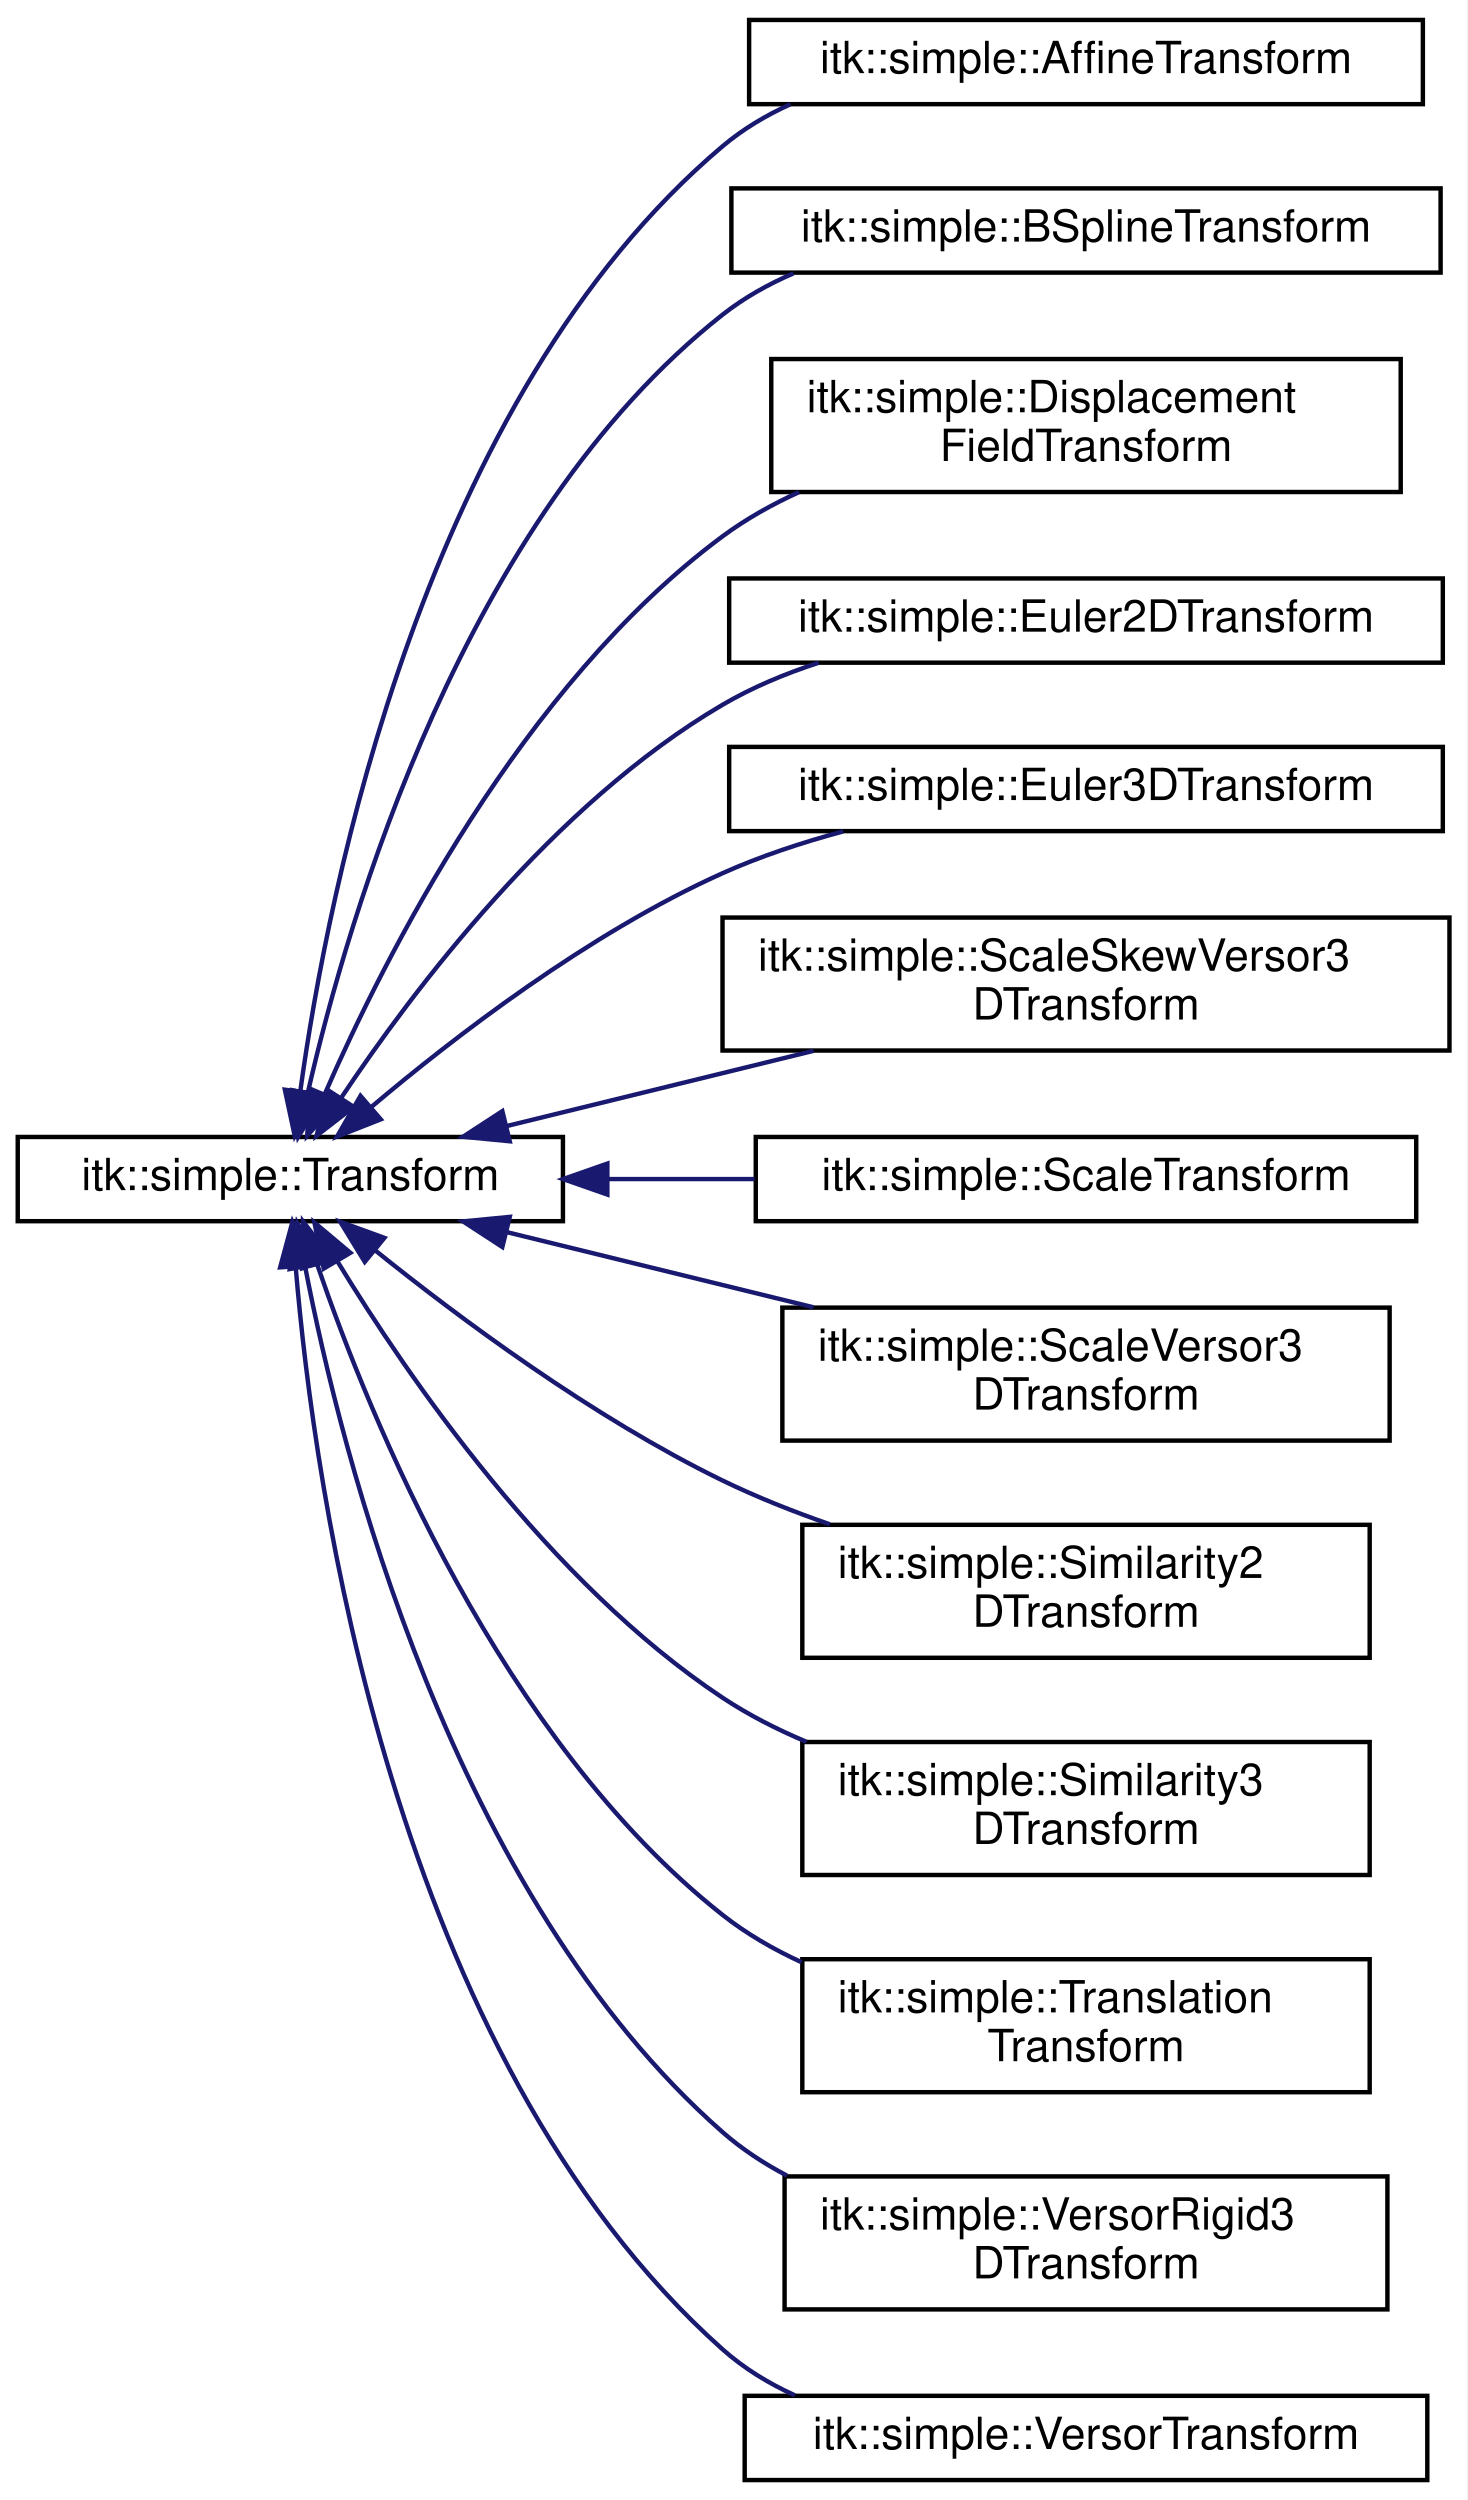
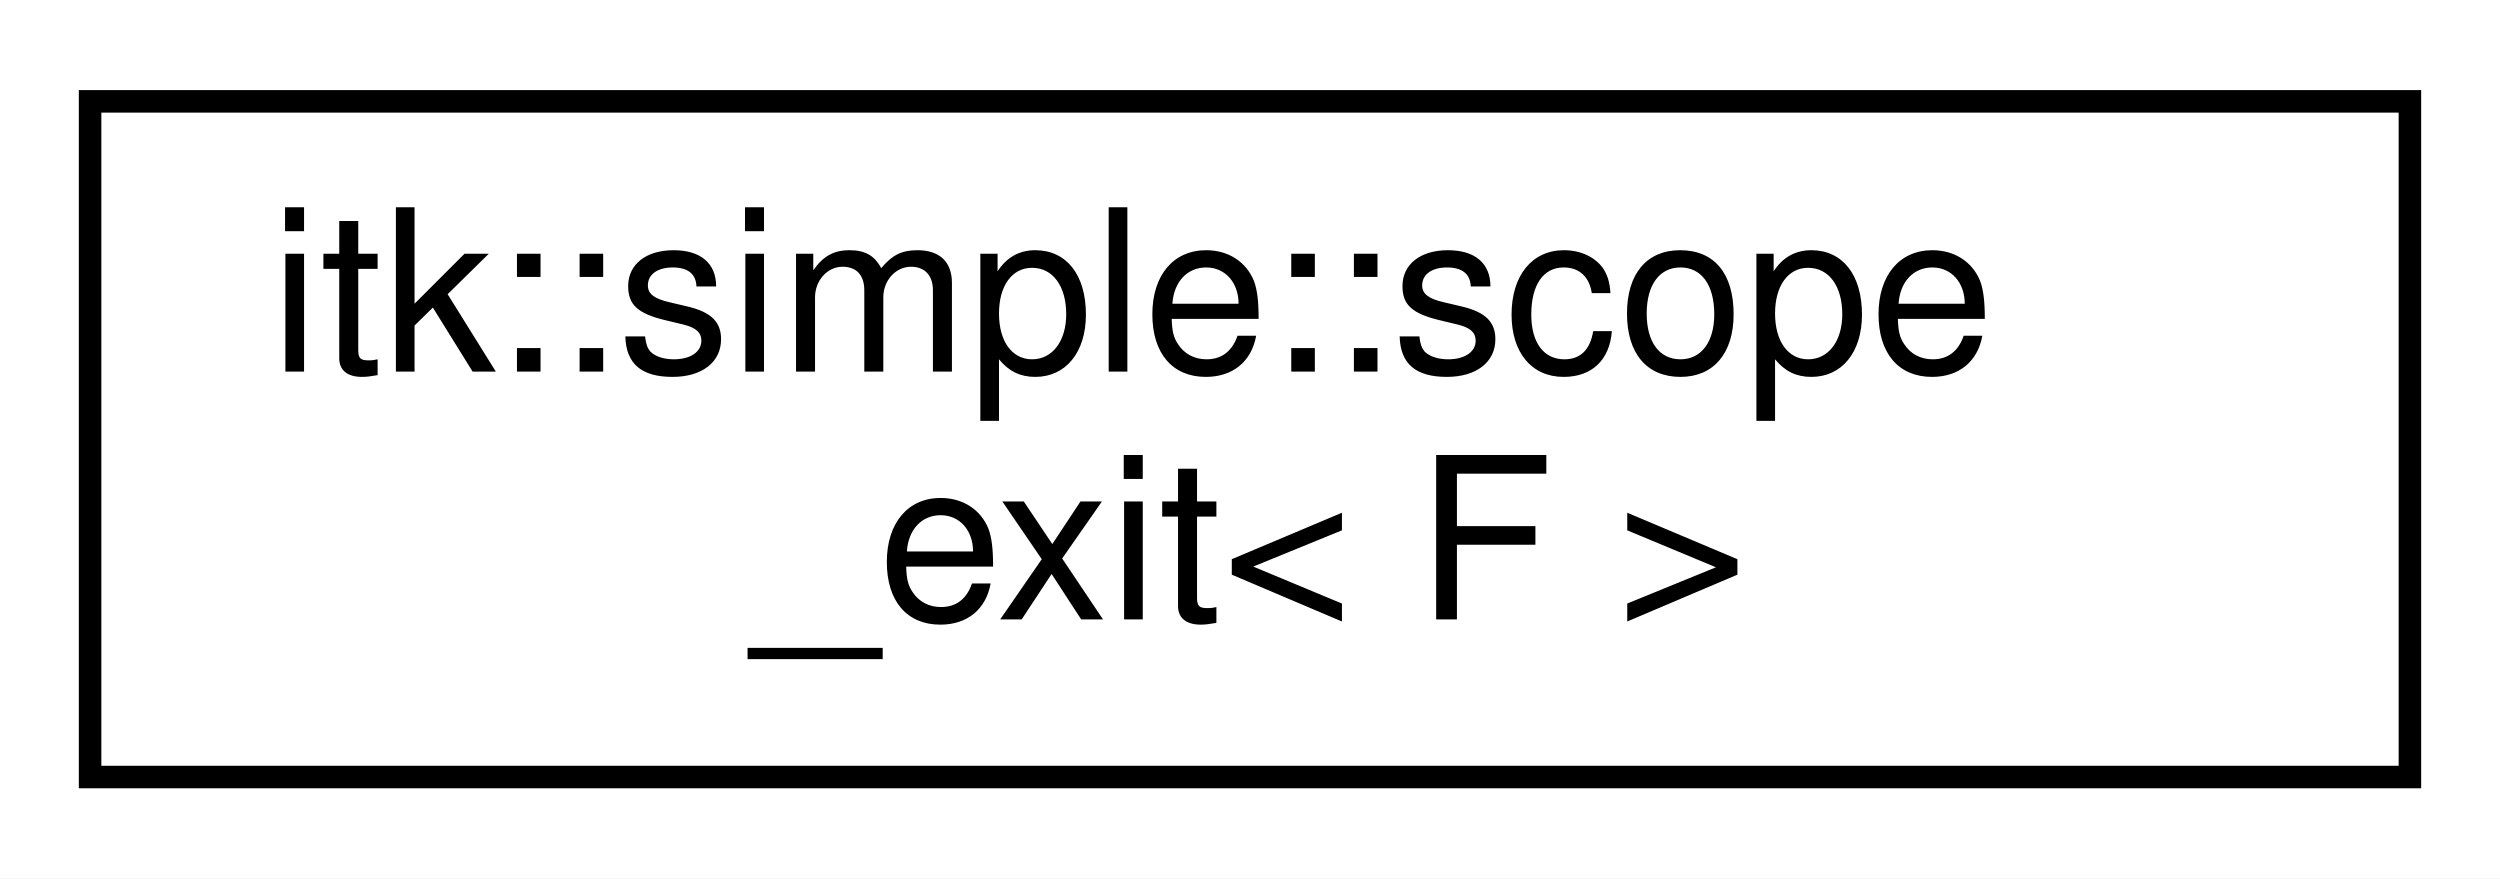
- <svg xmlns="http://www.w3.org/2000/svg" xmlns:xlink="http://www.w3.org/1999/xlink" width="331pt" height="564pt" viewBox="0.00 0.00 331.00 564.00">
-   <g id="graph0" class="graph" transform="scale(1 1) rotate(0) translate(4 560)">
-     <polygon fill="#ffffff" stroke="transparent" points="-4,4 -4,-560 327,-560 327,4 -4,4" />
+ <svg xmlns="http://www.w3.org/2000/svg" xmlns:xlink="http://www.w3.org/1999/xlink" width="111pt" height="39pt" viewBox="0.00 0.00 111.00 39.00">
+   <g id="graph0" class="graph" transform="scale(1 1) rotate(0) translate(4 35)">
+     <polygon fill="#ffffff" stroke="transparent" points="-4,4 -4,-35 107,-35 107,4 -4,4" />
    <g id="node1" class="node">
      <g id="a_node1">
-         <a xlink:href="classitk_1_1simple_1_1Transform.html" target="_top" xlink:title="A simplified wrapper around a variety of ITK transforms.">
-           <polygon fill="#ffffff" stroke="#000000" points="0,-284.5 0,-303.5 123,-303.5 123,-284.5 0,-284.5" />
-           <text text-anchor="middle" x="61.5" y="-291.5" font-family="Helvetica,sans-Serif" font-size="10.00" fill="#000000">itk::simple::Transform</text>
+         <a xlink:href="structitk_1_1simple_1_1scope__exit.html" target="_top" xlink:title=" ">
+           <polygon fill="#ffffff" stroke="#000000" points="0,-.5 0,-30.5 103,-30.5 103,-.5 0,-.5" />
+           <text text-anchor="start" x="8" y="-18.5" font-family="Helvetica,sans-Serif" font-size="10.00" fill="#000000">itk::simple::scope</text>
+           <text text-anchor="middle" x="51.5" y="-7.5" font-family="Helvetica,sans-Serif" font-size="10.00" fill="#000000">_exit&lt; F &gt;</text>
        </a>
      </g>
    </g>
-     <g id="node2" class="node">
-       <g id="a_node2">
-         <a xlink:href="classitk_1_1simple_1_1AffineTransform.html" target="_top" xlink:title="An affine transformation about a fixed center with translation for a 2D or 3D coordinate.">
-           <polygon fill="#ffffff" stroke="#000000" points="165,-536.5 165,-555.5 317,-555.5 317,-536.5 165,-536.5" />
-           <text text-anchor="middle" x="241" y="-543.5" font-family="Helvetica,sans-Serif" font-size="10.00" fill="#000000">itk::simple::AffineTransform</text>
-         </a>
-       </g>
-     </g>
-     <g id="edge1" class="edge">
-       <path fill="none" stroke="#191970" d="M63.744,-313.791C69.961,-358.968 91.66,-470.155 159,-527 163.578,-530.865 168.793,-533.979 174.324,-536.484" />
-       <polygon fill="#191970" stroke="#191970" points="67.208,-313.282 62.479,-303.801 60.263,-314.162 67.208,-313.282" />
-     </g>
-     <g id="node3" class="node">
-       <g id="a_node3">
-         <a xlink:href="classitk_1_1simple_1_1BSplineTransform.html" target="_top" xlink:title="A deformable transform over a bounded spatial domain using a BSpline representation for a 2D or 3D co...">
-           <polygon fill="#ffffff" stroke="#000000" points="161,-498.5 161,-517.5 321,-517.5 321,-498.5 161,-498.5" />
-           <text text-anchor="middle" x="241" y="-505.5" font-family="Helvetica,sans-Serif" font-size="10.00" fill="#000000">itk::simple::BSplineTransform</text>
-         </a>
-       </g>
-     </g>
-     <g id="edge2" class="edge">
-       <path fill="none" stroke="#191970" d="M65.44,-313.484C74.507,-353.075 100.702,-443.057 159,-489 163.821,-492.799 169.267,-495.863 175.003,-498.33" />
-       <polygon fill="#191970" stroke="#191970" points="68.821,-312.559 63.283,-303.527 61.98,-314.042 68.821,-312.559" />
-     </g>
-     <g id="node4" class="node">
-       <g id="a_node4">
-         <a xlink:href="classitk_1_1simple_1_1DisplacementFieldTransform.html" target="_top" xlink:title="A dense deformable transform over a bounded spatial domain for 2D or 3D coordinates space.">
-           <polygon fill="#ffffff" stroke="#000000" points="170,-449 170,-479 312,-479 312,-449 170,-449" />
-           <text text-anchor="start" x="178" y="-467" font-family="Helvetica,sans-Serif" font-size="10.00" fill="#000000">itk::simple::Displacement</text>
-           <text text-anchor="middle" x="241" y="-456" font-family="Helvetica,sans-Serif" font-size="10.00" fill="#000000">FieldTransform</text>
-         </a>
-       </g>
-     </g>
-     <g id="edge3" class="edge">
-       <path fill="none" stroke="#191970" d="M69.217,-313.075C82.74,-344.108 113.66,-405.427 159,-439 164.263,-442.897 170.139,-446.193 176.262,-448.979" />
-       <polygon fill="#191970" stroke="#191970" points="72.414,-311.649 65.302,-303.796 65.965,-314.37 72.414,-311.649" />
-     </g>
-     <g id="node5" class="node">
-       <g id="a_node5">
-         <a xlink:href="classitk_1_1simple_1_1Euler2DTransform.html" target="_top" xlink:title="A rigid 2D transform with rotation in radians around a fixed center with translation.">
-           <polygon fill="#ffffff" stroke="#000000" points="160.5,-410.5 160.5,-429.5 321.5,-429.5 321.5,-410.5 160.5,-410.5" />
-           <text text-anchor="middle" x="241" y="-417.5" font-family="Helvetica,sans-Serif" font-size="10.00" fill="#000000">itk::simple::Euler2DTransform</text>
-         </a>
-       </g>
-     </g>
-     <g id="edge4" class="edge">
-       <path fill="none" stroke="#191970" d="M73.019,-312.401C89.176,-336.61 120.9,-378.689 159,-401 165.683,-404.914 173.114,-408.021 180.696,-410.489" />
-       <polygon fill="#191970" stroke="#191970" points="75.811,-310.274 67.43,-303.793 69.941,-314.086 75.811,-310.274" />
-     </g>
-     <g id="node6" class="node">
-       <g id="a_node6">
-         <a xlink:href="classitk_1_1simple_1_1Euler3DTransform.html" target="_top" xlink:title="A rigid 3D transform with rotation in radians around a fixed center with translation.">
-           <polygon fill="#ffffff" stroke="#000000" points="160.5,-372.5 160.5,-391.5 321.5,-391.5 321.5,-372.5 160.5,-372.5" />
-           <text text-anchor="middle" x="241" y="-379.5" font-family="Helvetica,sans-Serif" font-size="10.00" fill="#000000">itk::simple::Euler3DTransform</text>
-         </a>
-       </g>
-     </g>
-     <g id="edge5" class="edge">
-       <path fill="none" stroke="#191970" d="M79.732,-310.231C98.377,-325.988 128.811,-349.454 159,-363 167.533,-366.829 176.924,-369.931 186.212,-372.43" />
-       <polygon fill="#191970" stroke="#191970" points="81.897,-307.476 72.038,-303.597 77.326,-312.778 81.897,-307.476" />
-     </g>
-     <g id="node7" class="node">
-       <g id="a_node7">
-         <a xlink:href="classitk_1_1simple_1_1ScaleSkewVersor3DTransform.html" target="_top" xlink:title="A over parameterized 3D Affine transform composed of the addition of a versor rotation matrix,...">
-           <polygon fill="#ffffff" stroke="#000000" points="159,-323 159,-353 323,-353 323,-323 159,-323" />
-           <text text-anchor="start" x="167" y="-341" font-family="Helvetica,sans-Serif" font-size="10.00" fill="#000000">itk::simple::ScaleSkewVersor3</text>
-           <text text-anchor="middle" x="241" y="-330" font-family="Helvetica,sans-Serif" font-size="10.00" fill="#000000">DTransform</text>
-         </a>
-       </g>
-     </g>
-     <g id="edge6" class="edge">
-       <path fill="none" stroke="#191970" d="M110.271,-305.955C131.624,-311.189 156.918,-317.389 179.54,-322.935" />
-       <polygon fill="#191970" stroke="#191970" points="110.995,-302.529 100.449,-303.547 109.328,-309.328 110.995,-302.529" />
-     </g>
-     <g id="node8" class="node">
-       <g id="a_node8">
-         <a xlink:href="classitk_1_1simple_1_1ScaleTransform.html" target="_top" xlink:title="A 2D or 3D anisotropic scale of coordinate space around a fixed center.">
-           <polygon fill="#ffffff" stroke="#000000" points="166.5,-284.5 166.5,-303.5 315.5,-303.5 315.5,-284.5 166.5,-284.5" />
-           <text text-anchor="middle" x="241" y="-291.5" font-family="Helvetica,sans-Serif" font-size="10.00" fill="#000000">itk::simple::ScaleTransform</text>
-         </a>
-       </g>
-     </g>
-     <g id="edge7" class="edge">
-       <path fill="none" stroke="#191970" d="M133.28,-294C144.118,-294 155.32,-294 166.219,-294" />
-       <polygon fill="#191970" stroke="#191970" points="133.023,-290.5 123.023,-294 133.023,-297.5 133.023,-290.5" />
-     </g>
-     <g id="node9" class="node">
-       <g id="a_node9">
-         <a xlink:href="classitk_1_1simple_1_1ScaleVersor3DTransform.html" target="_top" xlink:title="A parameterized 3D transform composed of the addition of a versor rotation matrix and a scale matrix ...">
-           <polygon fill="#ffffff" stroke="#000000" points="172.5,-235 172.5,-265 309.5,-265 309.5,-235 172.5,-235" />
-           <text text-anchor="start" x="180.5" y="-253" font-family="Helvetica,sans-Serif" font-size="10.00" fill="#000000">itk::simple::ScaleVersor3</text>
-           <text text-anchor="middle" x="241" y="-242" font-family="Helvetica,sans-Serif" font-size="10.00" fill="#000000">DTransform</text>
-         </a>
-       </g>
-     </g>
-     <g id="edge8" class="edge">
-       <path fill="none" stroke="#191970" d="M110.271,-282.045C131.624,-276.811 156.918,-270.611 179.54,-265.065" />
-       <polygon fill="#191970" stroke="#191970" points="109.328,-278.672 100.449,-284.453 110.995,-285.471 109.328,-278.672" />
-     </g>
-     <g id="node10" class="node">
-       <g id="a_node10">
-         <a xlink:href="classitk_1_1simple_1_1Similarity2DTransform.html" target="_top" xlink:title="A similarity 2D transform with rotation in radians and isotropic scaling around a fixed center with t...">
-           <polygon fill="#ffffff" stroke="#000000" points="177,-186 177,-216 305,-216 305,-186 177,-186" />
-           <text text-anchor="start" x="185" y="-204" font-family="Helvetica,sans-Serif" font-size="10.00" fill="#000000">itk::simple::Similarity2</text>
-           <text text-anchor="middle" x="241" y="-193" font-family="Helvetica,sans-Serif" font-size="10.00" fill="#000000">DTransform</text>
-         </a>
-       </g>
-     </g>
-     <g id="edge9" class="edge">
-       <path fill="none" stroke="#191970" d="M80.594,-277.952C99.474,-262.768 129.706,-240.24 159,-226 166.63,-222.291 174.927,-218.995 183.216,-216.111" />
-       <polygon fill="#191970" stroke="#191970" points="78.289,-275.316 72.763,-284.355 82.72,-280.735 78.289,-275.316" />
-     </g>
-     <g id="node11" class="node">
-       <g id="a_node11">
-         <a xlink:href="classitk_1_1simple_1_1Similarity3DTransform.html" target="_top" xlink:title="A similarity 3D transform with rotation as a versor, and isotropic scaling around a fixed center with...">
-           <polygon fill="#ffffff" stroke="#000000" points="177,-137 177,-167 305,-167 305,-137 177,-137" />
-           <text text-anchor="start" x="185" y="-155" font-family="Helvetica,sans-Serif" font-size="10.00" fill="#000000">itk::simple::Similarity3</text>
-           <text text-anchor="middle" x="241" y="-144" font-family="Helvetica,sans-Serif" font-size="10.00" fill="#000000">DTransform</text>
-         </a>
-       </g>
-     </g>
-     <g id="edge10" class="edge">
-       <path fill="none" stroke="#191970" d="M72.156,-275.383C87.885,-249.546 119.737,-203.062 159,-177 164.828,-173.132 171.28,-169.841 177.93,-167.046" />
-       <polygon fill="#191970" stroke="#191970" points="69.025,-273.802 66.936,-284.189 75.046,-277.372 69.025,-273.802" />
-     </g>
-     <g id="node12" class="node">
-       <g id="a_node12">
-         <a xlink:href="classitk_1_1simple_1_1TranslationTransform.html" target="_top" xlink:title="Translation of a 2D or 3D coordinate space.">
-           <polygon fill="#ffffff" stroke="#000000" points="177,-88 177,-118 305,-118 305,-88 177,-88" />
-           <text text-anchor="start" x="185" y="-106" font-family="Helvetica,sans-Serif" font-size="10.00" fill="#000000">itk::simple::Translation</text>
-           <text text-anchor="middle" x="241" y="-95" font-family="Helvetica,sans-Serif" font-size="10.00" fill="#000000">Transform</text>
-         </a>
-       </g>
-     </g>
-     <g id="edge11" class="edge">
-       <path fill="none" stroke="#191970" d="M67.584,-274.646C79.461,-240.018 109.036,-167.408 159,-128 164.375,-123.76 170.467,-120.237 176.843,-117.31" />
-       <polygon fill="#191970" stroke="#191970" points="64.154,-273.871 64.346,-284.464 70.802,-276.063 64.154,-273.871" />
-     </g>
-     <g id="node13" class="node">
-       <g id="a_node13">
-         <a xlink:href="classitk_1_1simple_1_1VersorRigid3DTransform.html" target="_top" xlink:title="A rotation as a versor around a fixed center with translation of a 3D coordinate space.">
-           <polygon fill="#ffffff" stroke="#000000" points="173,-39 173,-69 309,-69 309,-39 173,-39" />
-           <text text-anchor="start" x="181" y="-57" font-family="Helvetica,sans-Serif" font-size="10.00" fill="#000000">itk::simple::VersorRigid3</text>
-           <text text-anchor="middle" x="241" y="-46" font-family="Helvetica,sans-Serif" font-size="10.00" fill="#000000">DTransform</text>
-         </a>
-       </g>
-     </g>
-     <g id="edge12" class="edge">
-       <path fill="none" stroke="#191970" d="M64.821,-274.317C72.971,-232.156 97.93,-132.615 159,-79 163.362,-75.171 168.298,-71.928 173.532,-69.181" />
-       <polygon fill="#191970" stroke="#191970" points="61.374,-273.705 63.025,-284.171 68.261,-274.961 61.374,-273.705" />
-     </g>
-     <g id="node14" class="node">
-       <g id="a_node14">
-         <a xlink:href="classitk_1_1simple_1_1VersorTransform.html" target="_top" xlink:title="A 3D rotation transform with rotation as a versor around a fixed center.">
-           <polygon fill="#ffffff" stroke="#000000" points="164,-.5 164,-19.5 318,-19.5 318,-.5 164,-.5" />
-           <text text-anchor="middle" x="241" y="-7.5" font-family="Helvetica,sans-Serif" font-size="10.00" fill="#000000">itk::simple::VersorTransform</text>
-         </a>
-       </g>
-     </g>
-     <g id="edge13" class="edge">
-       <path fill="none" stroke="#191970" d="M62.717,-274.055C66.839,-224.758 84.553,-96.373 159,-30 163.813,-25.709 169.393,-22.303 175.336,-19.603" />
-       <polygon fill="#191970" stroke="#191970" points="59.206,-274.085 61.966,-284.314 66.187,-274.596 59.206,-274.085" />
-     </g>
  </g>
</svg>
